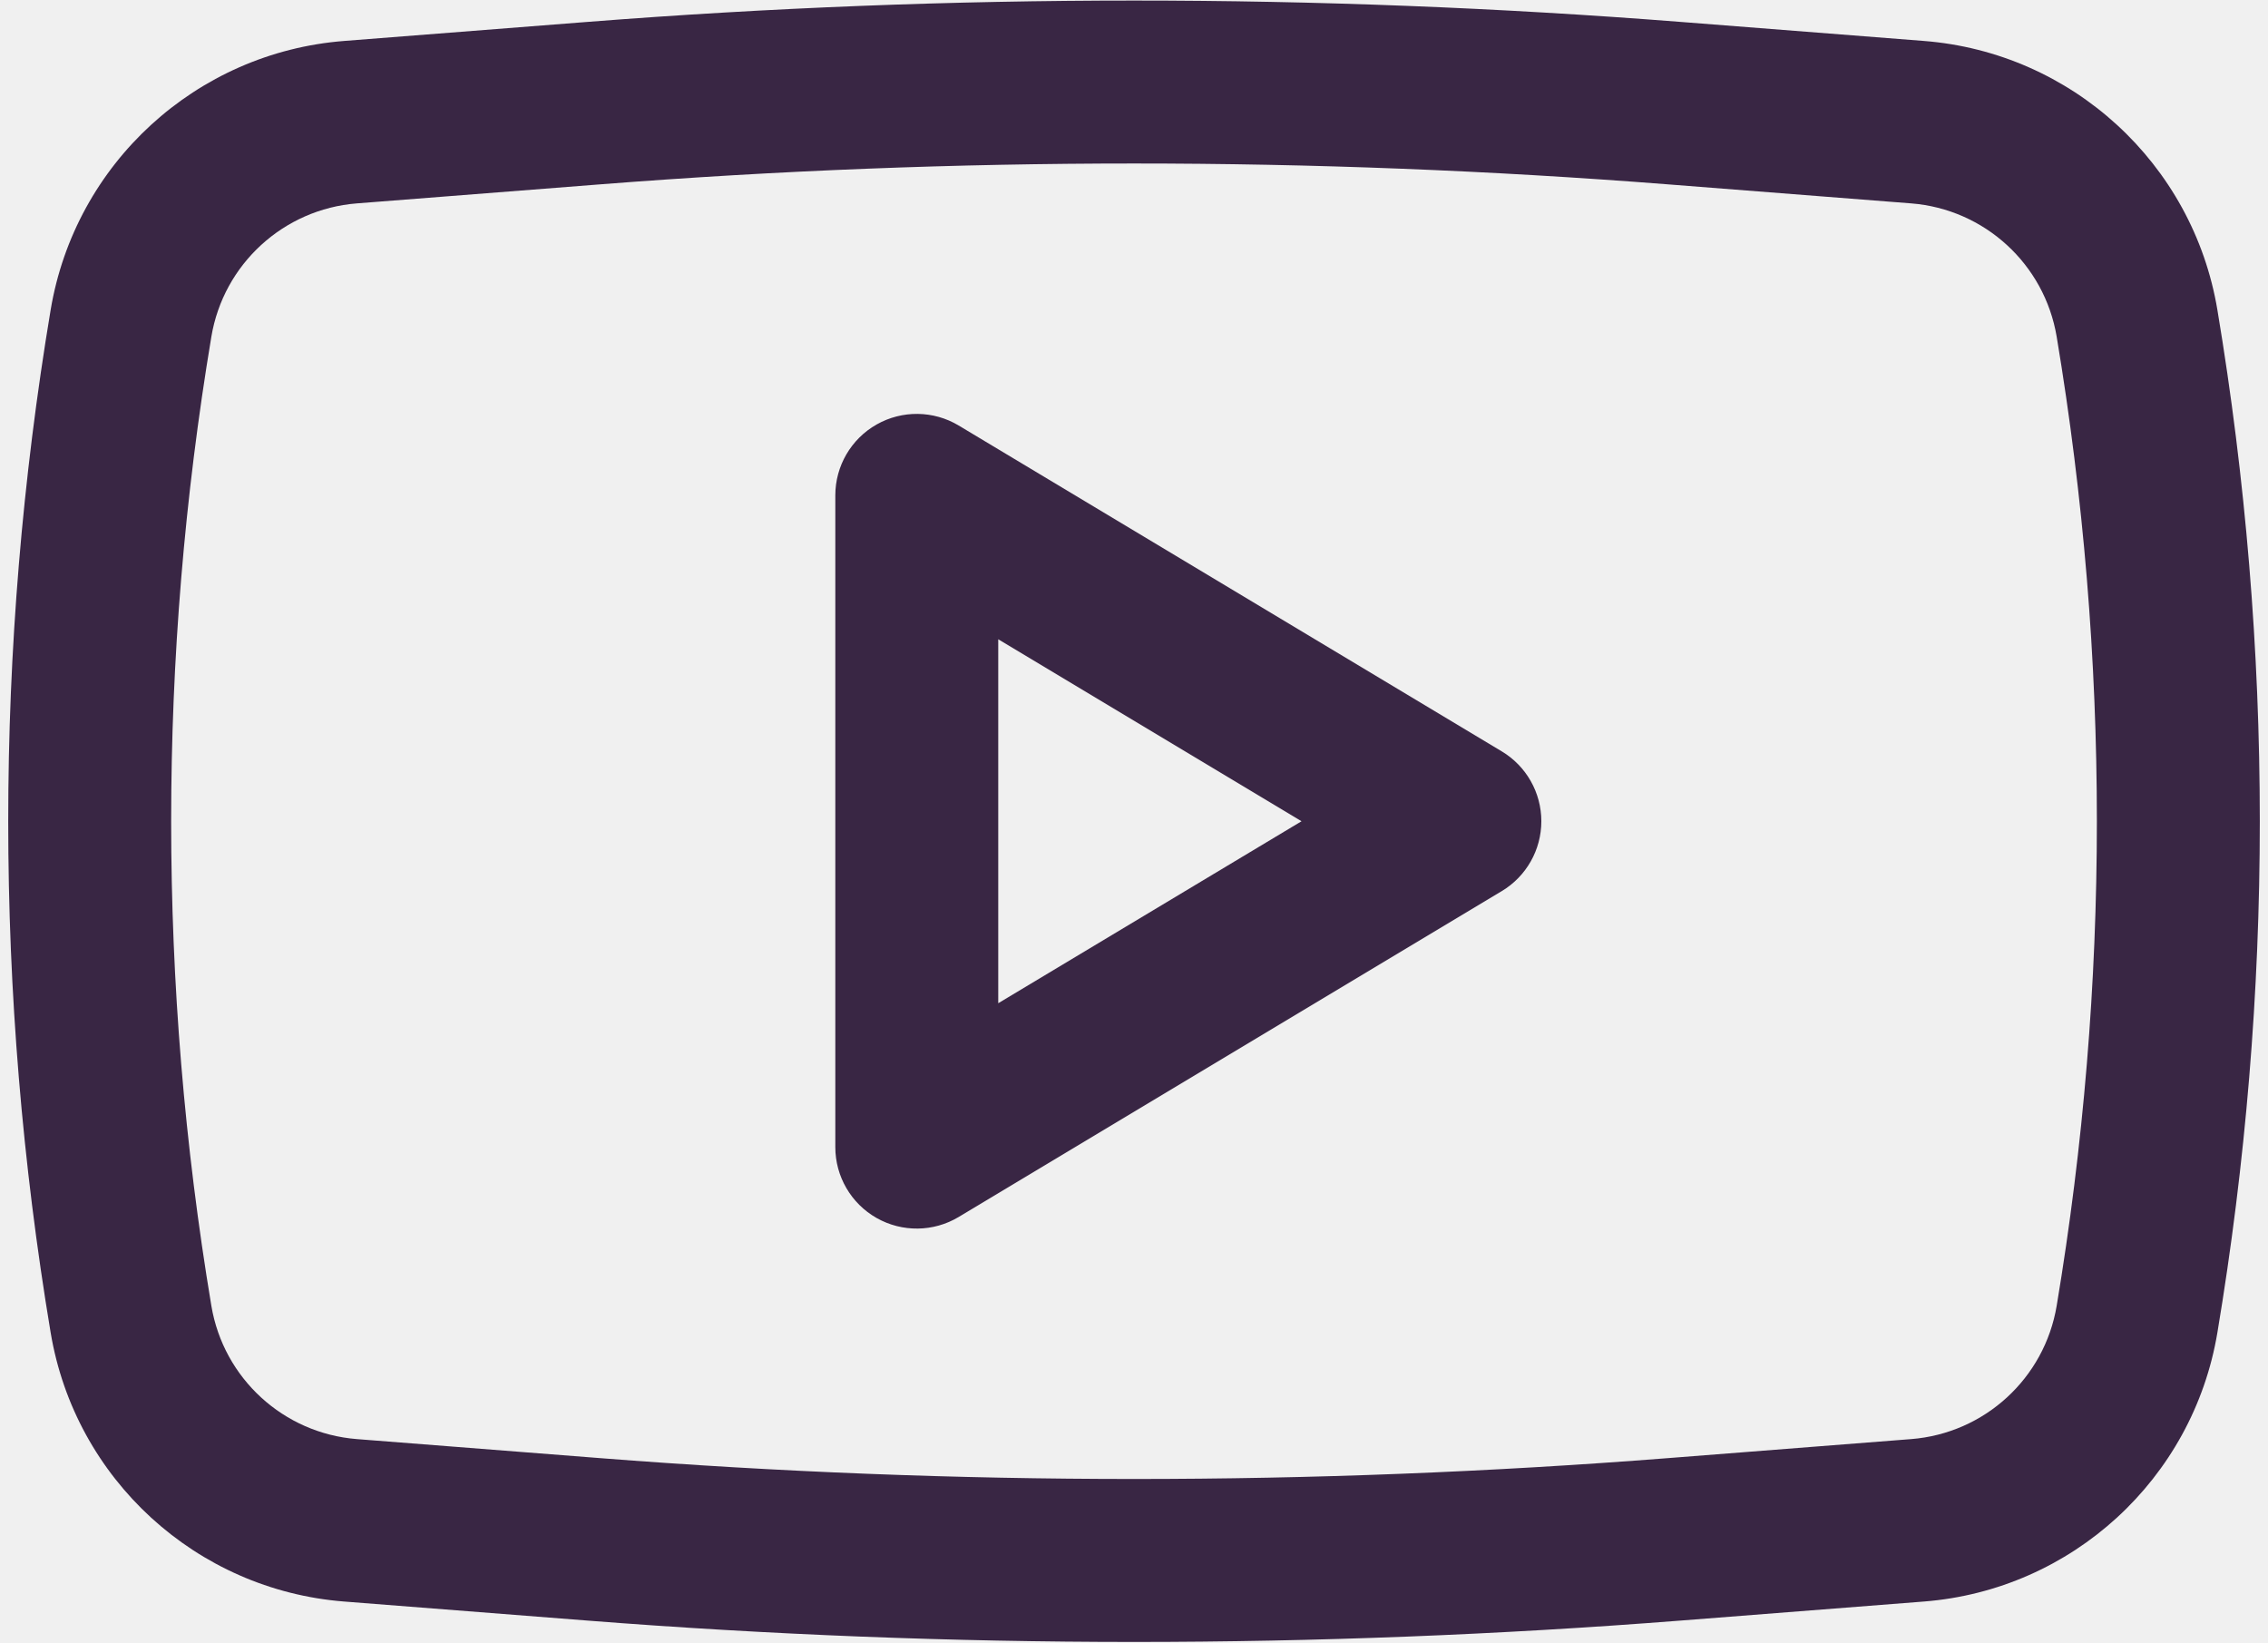
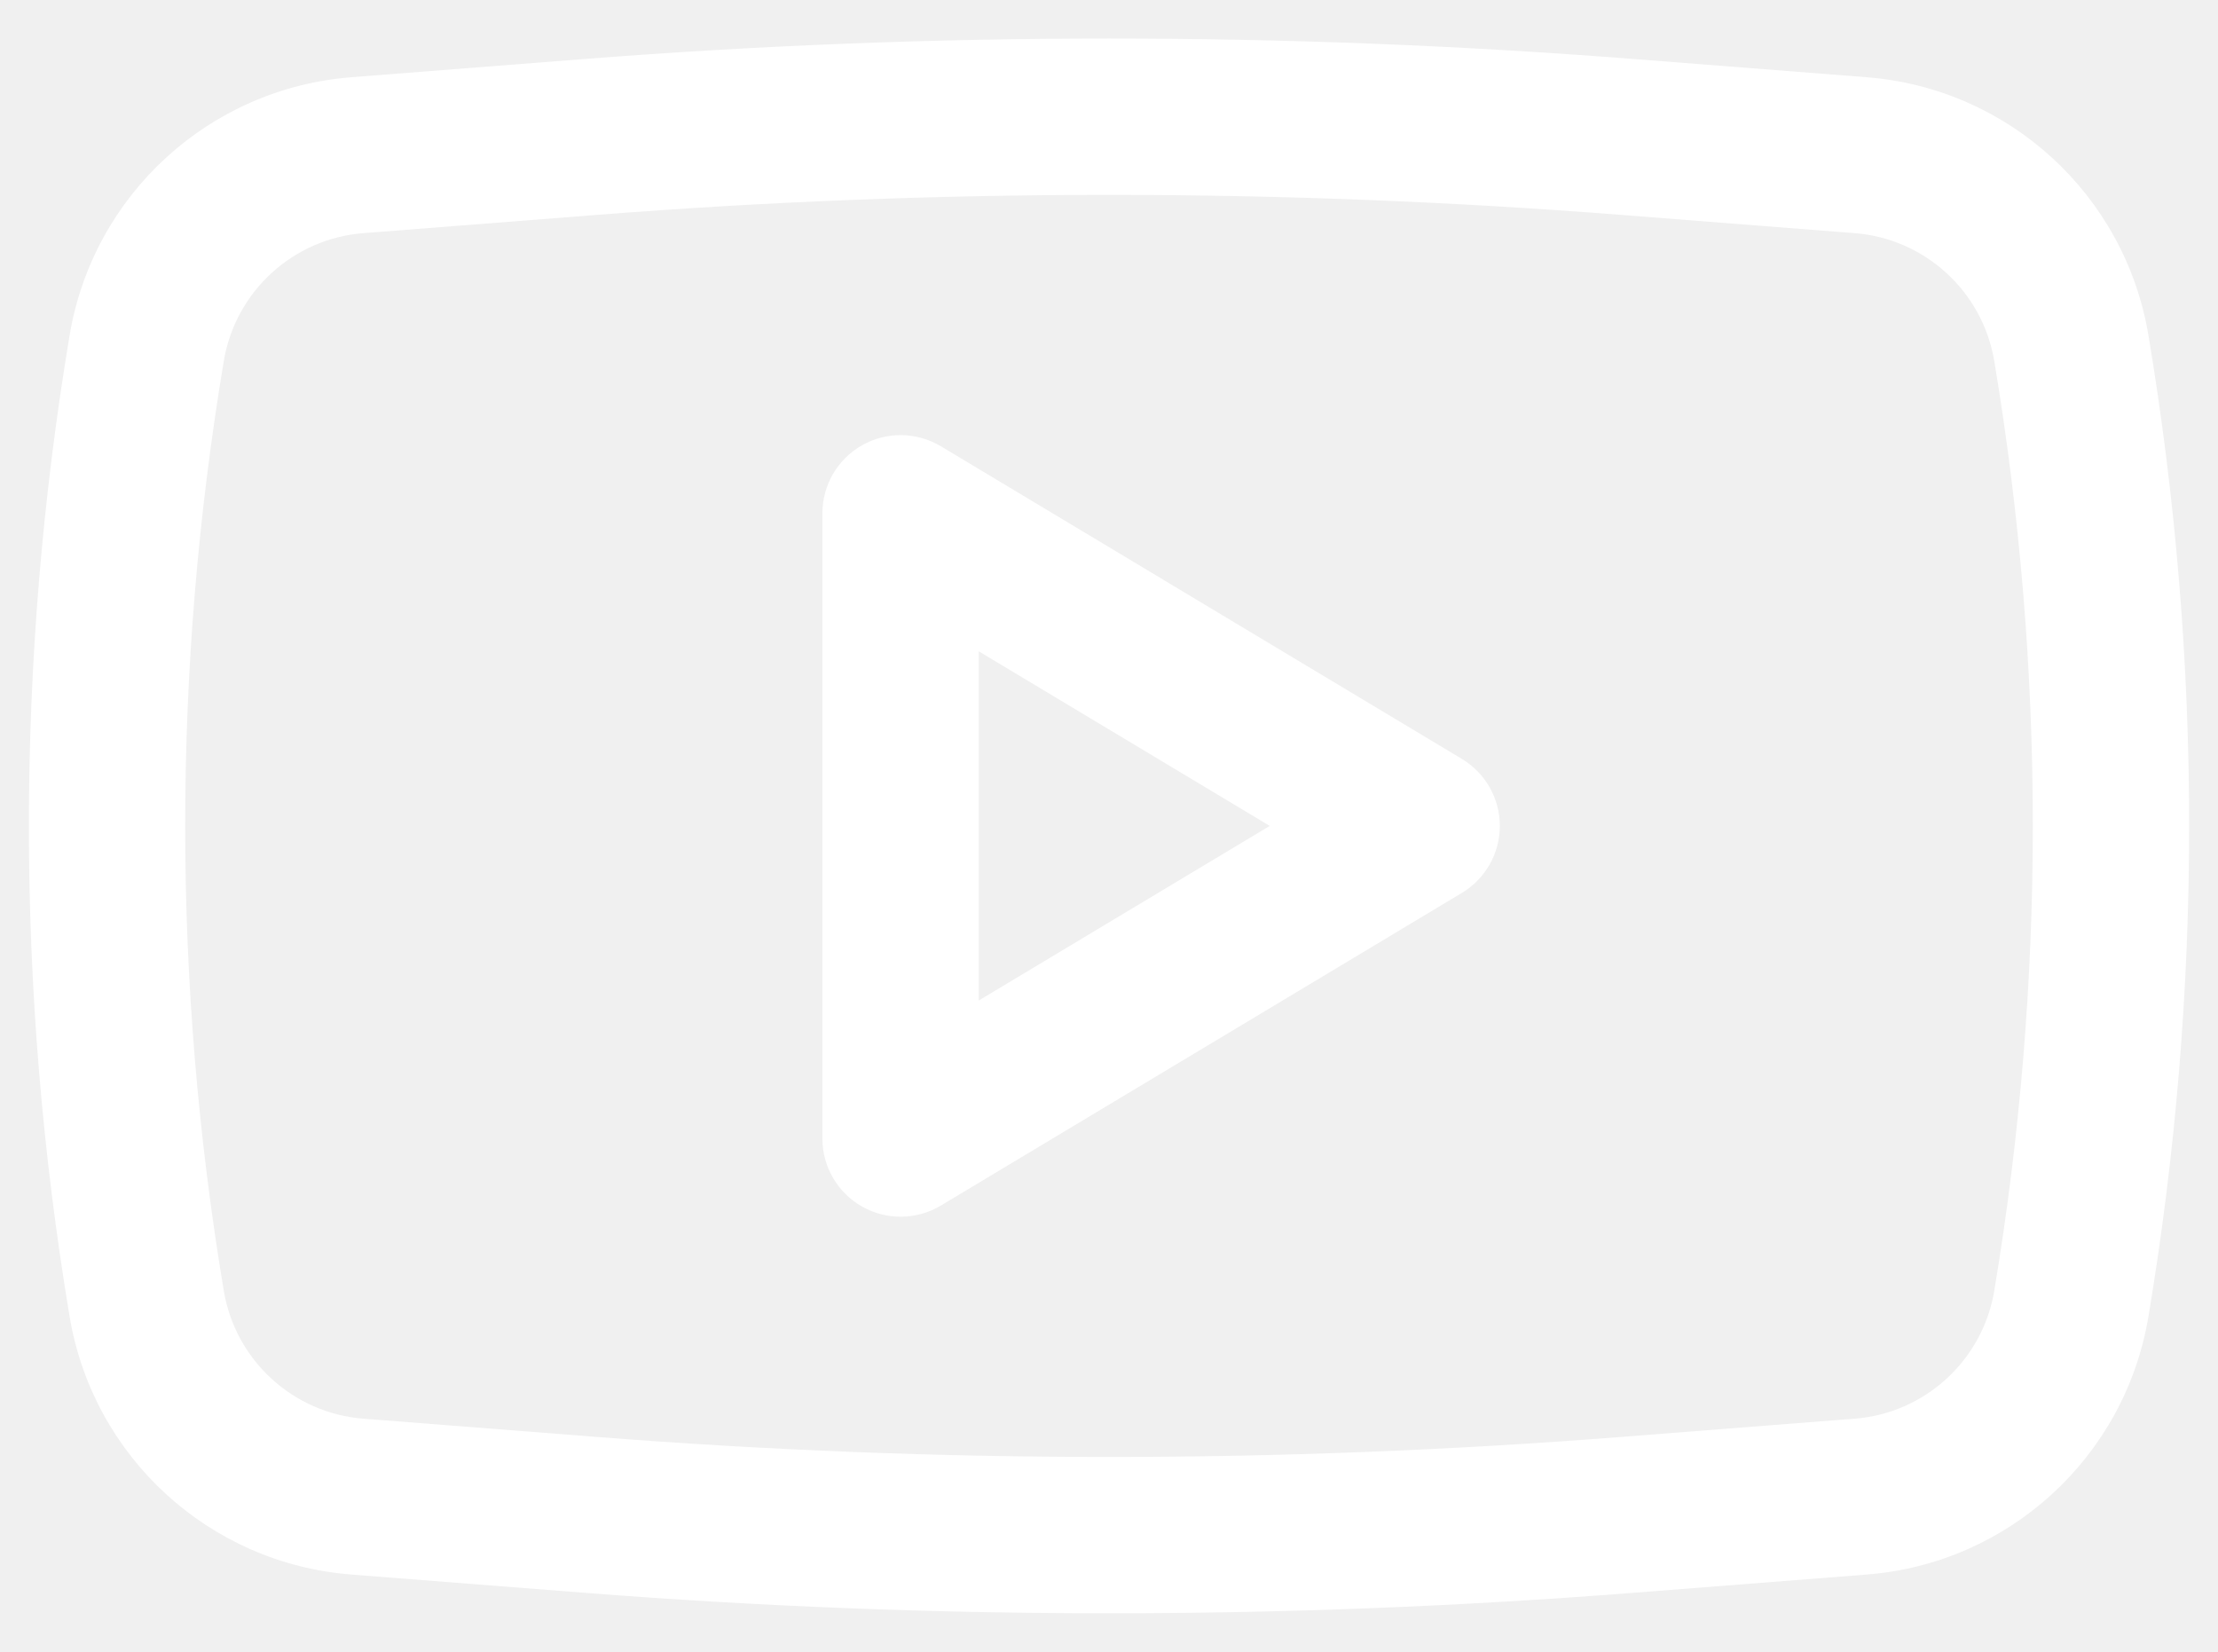
- <svg xmlns="http://www.w3.org/2000/svg" width="174" height="126" viewBox="0 0 174 126" fill="none">
-   <path fill-rule="evenodd" clip-rule="evenodd" d="M73.55 32.644C71.619 31.485 69.215 31.455 67.255 32.564C65.296 33.674 64.085 35.751 64.085 38.003V88.003C64.085 90.255 65.296 92.332 67.255 93.442C69.215 94.551 71.619 94.521 73.55 93.362L115.217 68.362C117.099 67.233 118.251 65.198 118.251 63.003C118.251 60.808 117.099 58.773 115.217 57.644L73.55 32.644ZM99.853 63.003L76.585 76.964V49.042L99.853 63.003Z" fill="#392644" />
-   <path fill-rule="evenodd" clip-rule="evenodd" d="M128.924 1.68C101.018 -0.503 72.985 -0.503 45.079 1.68L26.407 3.141C15.052 4.03 5.763 12.54 3.886 23.773C-0.454 49.746 -0.454 76.26 3.886 102.233C5.763 113.466 15.052 121.976 26.407 122.865L45.079 124.326C72.985 126.509 101.018 126.509 128.923 124.326L147.596 122.865C158.951 121.976 168.24 113.466 170.117 102.233C174.456 76.26 174.456 49.746 170.117 23.773C168.24 12.54 158.951 4.03 147.596 3.141L128.924 1.68ZM46.054 14.142C73.311 12.01 100.692 12.01 127.949 14.142L146.621 15.603C152.251 16.044 156.857 20.263 157.788 25.833C161.899 50.443 161.899 75.564 157.788 100.173C156.857 105.743 152.251 109.962 146.621 110.403L127.949 111.864C100.692 113.996 73.311 113.996 46.054 111.864L27.382 110.403C21.752 109.962 17.146 105.743 16.215 100.173C12.103 75.564 12.103 50.443 16.215 25.833C17.146 20.263 21.752 16.044 27.382 15.603L46.054 14.142Z" fill="#392644" />
+ <svg xmlns="http://www.w3.org/2000/svg" width="47" height="35" viewBox="0 0 47 35" fill="none">
+   <path fill-rule="evenodd" clip-rule="evenodd" d="M19.936 9.456C19.424 9.149 18.787 9.141 18.268 9.435C17.748 9.729 17.427 10.279 17.427 10.876V24.126C17.427 24.723 17.748 25.273 18.268 25.567C18.787 25.861 19.424 25.853 19.936 25.546L30.977 18.921C31.476 18.622 31.782 18.083 31.782 17.501C31.782 16.919 31.476 16.38 30.977 16.081L19.936 9.456ZM26.906 17.501L20.74 21.201V13.801L26.906 17.501Z" fill="white" />
+   <path fill-rule="evenodd" clip-rule="evenodd" d="M34.61 1.25C27.215 0.672 19.786 0.672 12.391 1.25L7.443 1.637C4.434 1.873 1.972 4.128 1.475 7.105C0.325 13.988 0.325 21.014 1.475 27.897C1.972 30.874 4.434 33.129 7.443 33.364L12.391 33.751C19.786 34.33 27.215 34.33 34.61 33.751L39.558 33.364C42.567 33.129 45.029 30.874 45.526 27.897C46.676 21.014 46.676 13.988 45.526 7.105C45.029 4.128 42.567 1.873 39.558 1.637L34.61 1.25ZM12.649 4.553C19.872 3.988 27.128 3.988 34.351 4.553L39.3 4.94C40.791 5.057 42.012 6.175 42.259 7.651C43.348 14.172 43.348 20.829 42.259 27.351C42.012 28.827 40.791 29.945 39.3 30.062L34.351 30.449C27.128 31.014 19.872 31.014 12.649 30.449L7.701 30.062C6.209 29.945 4.989 28.827 4.742 27.351C3.652 20.829 3.652 14.172 4.742 7.651C4.989 6.175 6.209 5.057 7.701 4.94L12.649 4.553Z" fill="white" />
</svg>
